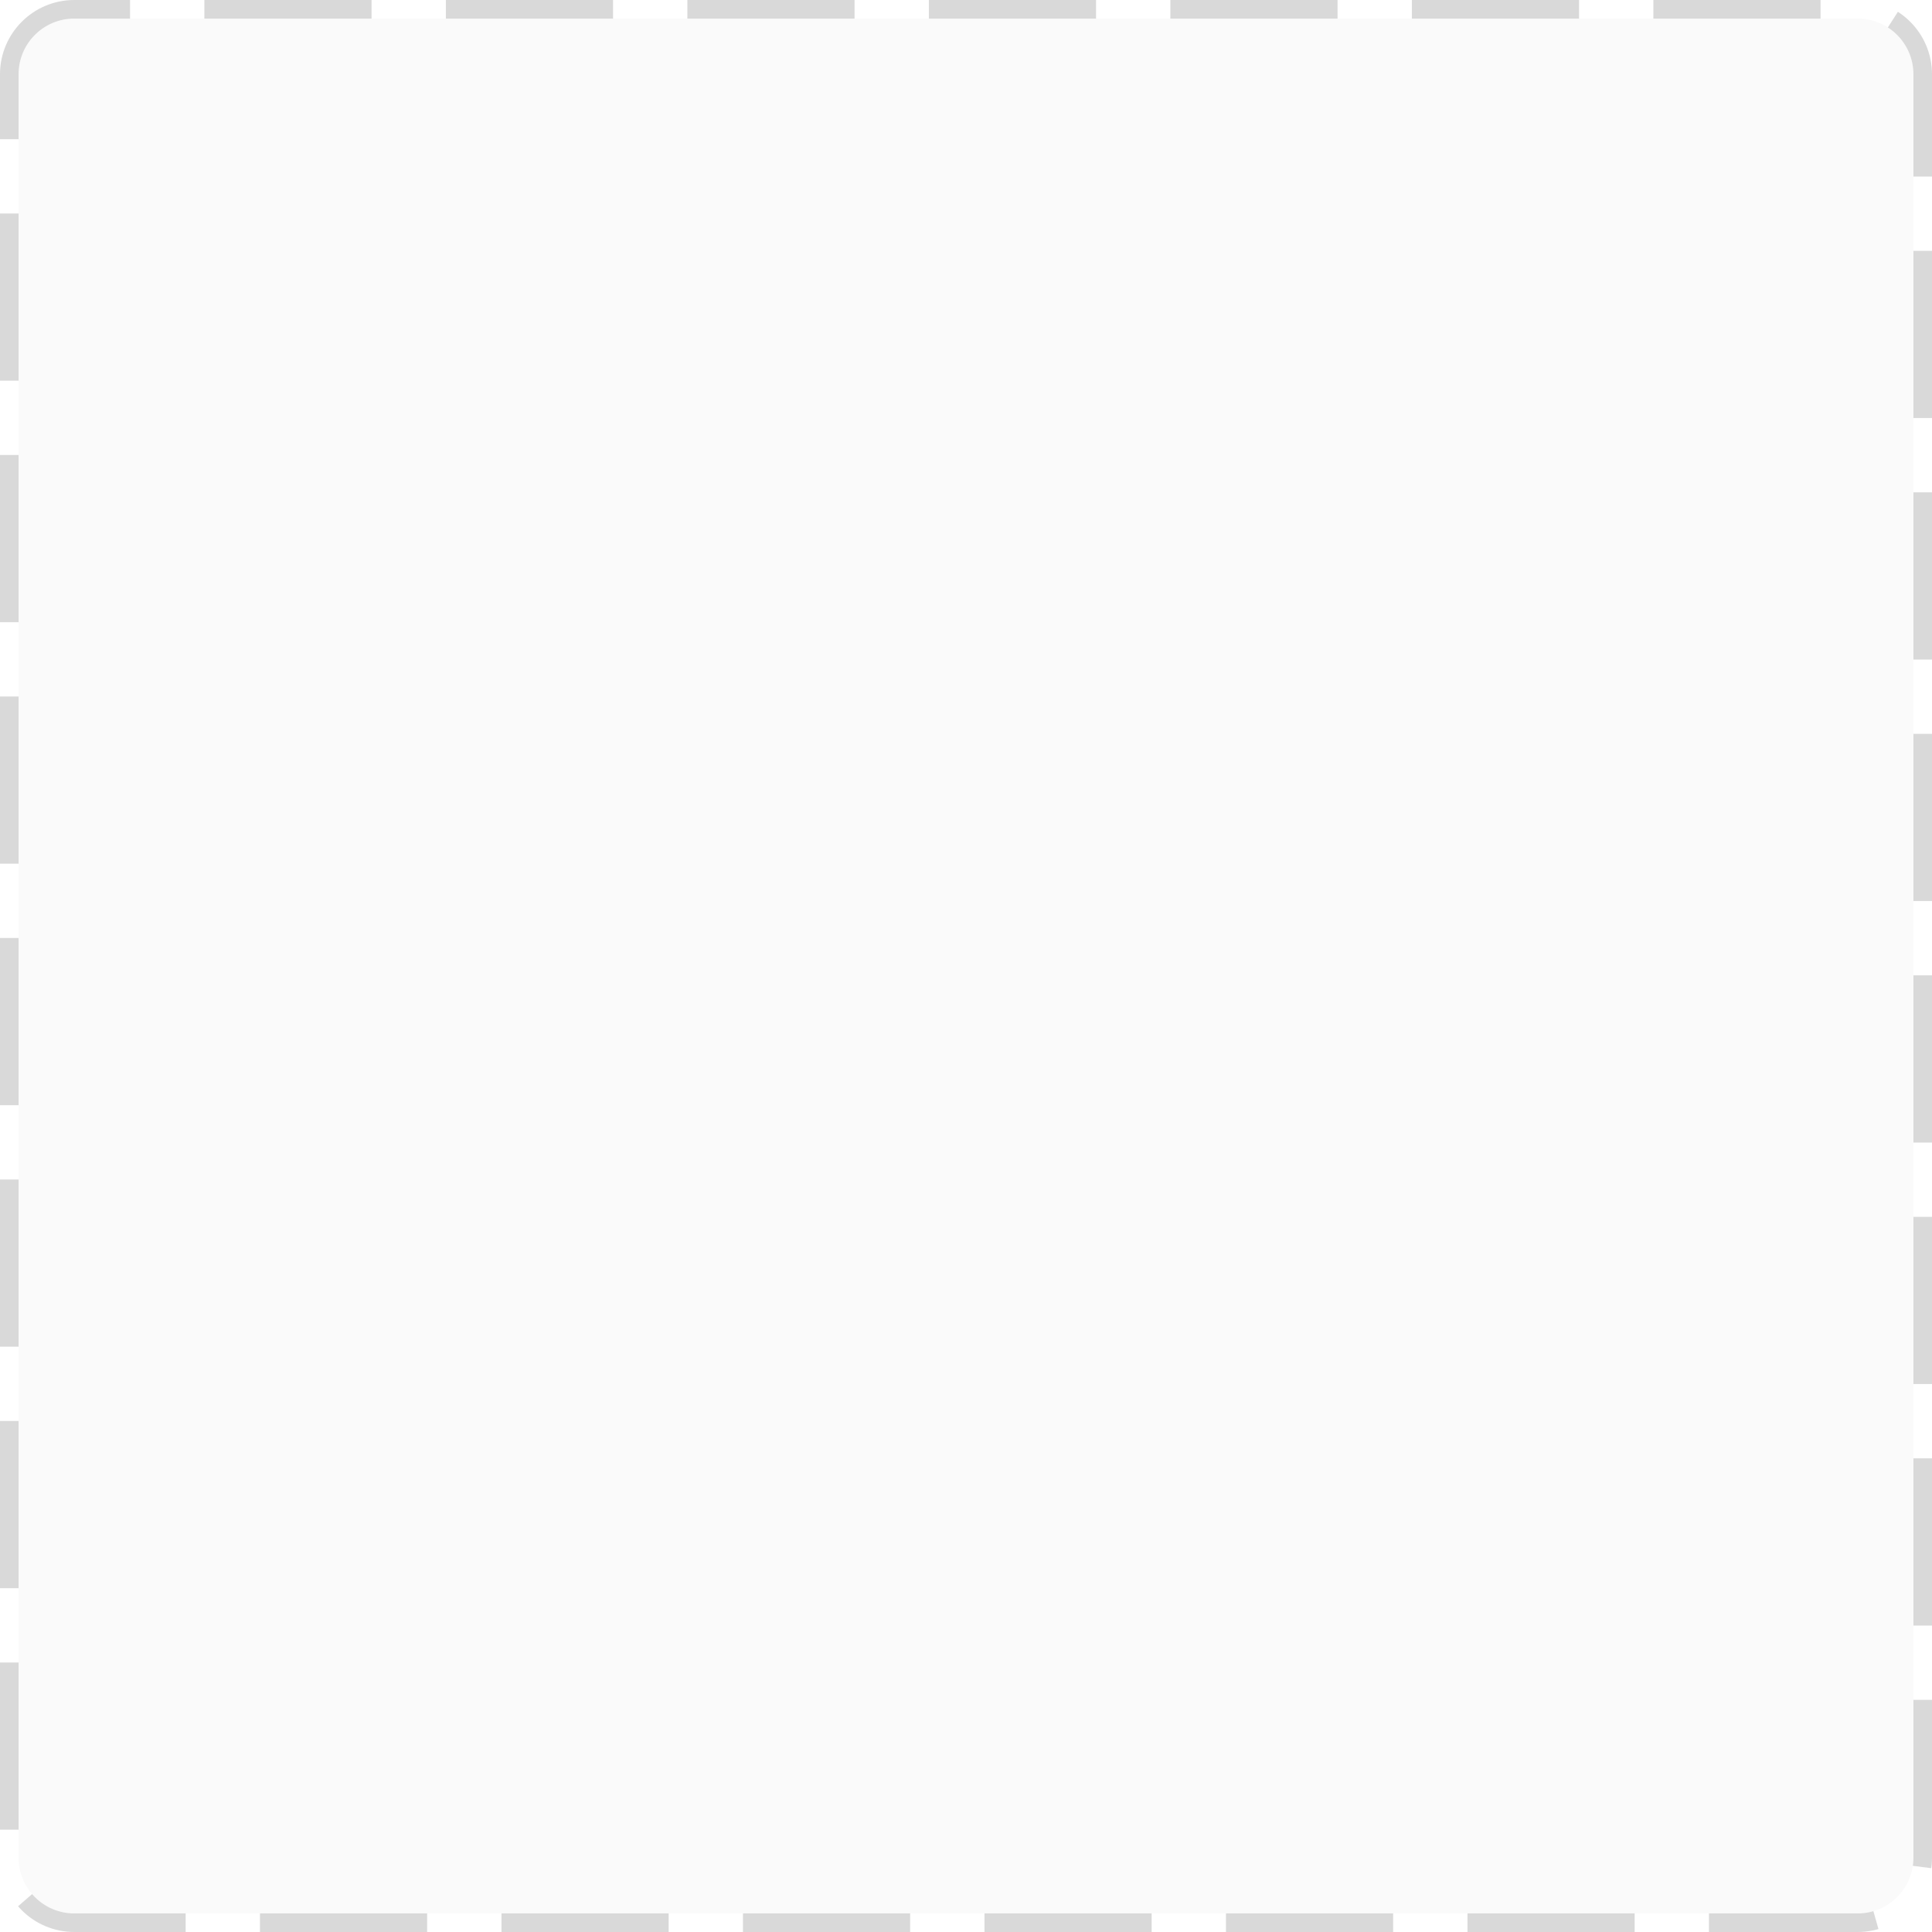
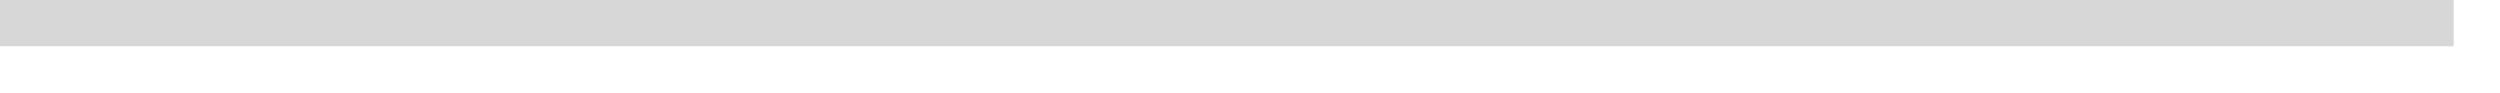
- <svg xmlns="http://www.w3.org/2000/svg" version="1.1" width="104px" height="104px">
-   <g transform="matrix(1 0 0 1 -23 -5582 )">
-     <path d="M 24 5586  A 3 3 0 0 1 27 5583 L 123 5583  A 3 3 0 0 1 126 5586 L 126 5682  A 3 3 0 0 1 123 5685 L 27 5685  A 3 3 0 0 1 24 5682 L 24 5586  Z " fill-rule="nonzero" fill="#000000" stroke="none" fill-opacity="0.02" />
-     <path d="M 23.5 5586  A 3.5 3.5 0 0 1 27 5582.5 L 123 5582.5  A 3.5 3.5 0 0 1 126.5 5586 L 126.5 5682  A 3.5 3.5 0 0 1 123 5685.5 L 27 5685.5  A 3.5 3.5 0 0 1 23.5 5682 L 23.5 5586  Z " stroke-width="1" stroke-dasharray="9,4" stroke="#d9d9d9" fill="none" stroke-dashoffset="0.5" />
+ <svg xmlns="http://www.w3.org/2000/svg" version="1.1" width="54px" height="2px">
+   <g transform="matrix(1 0 0 1 -93 -5472 )">
+     <path d="M 93 5472.5  L 146 5472.5  " stroke-width="1" stroke="#d7d7d7" fill="none" />
  </g>
</svg>
